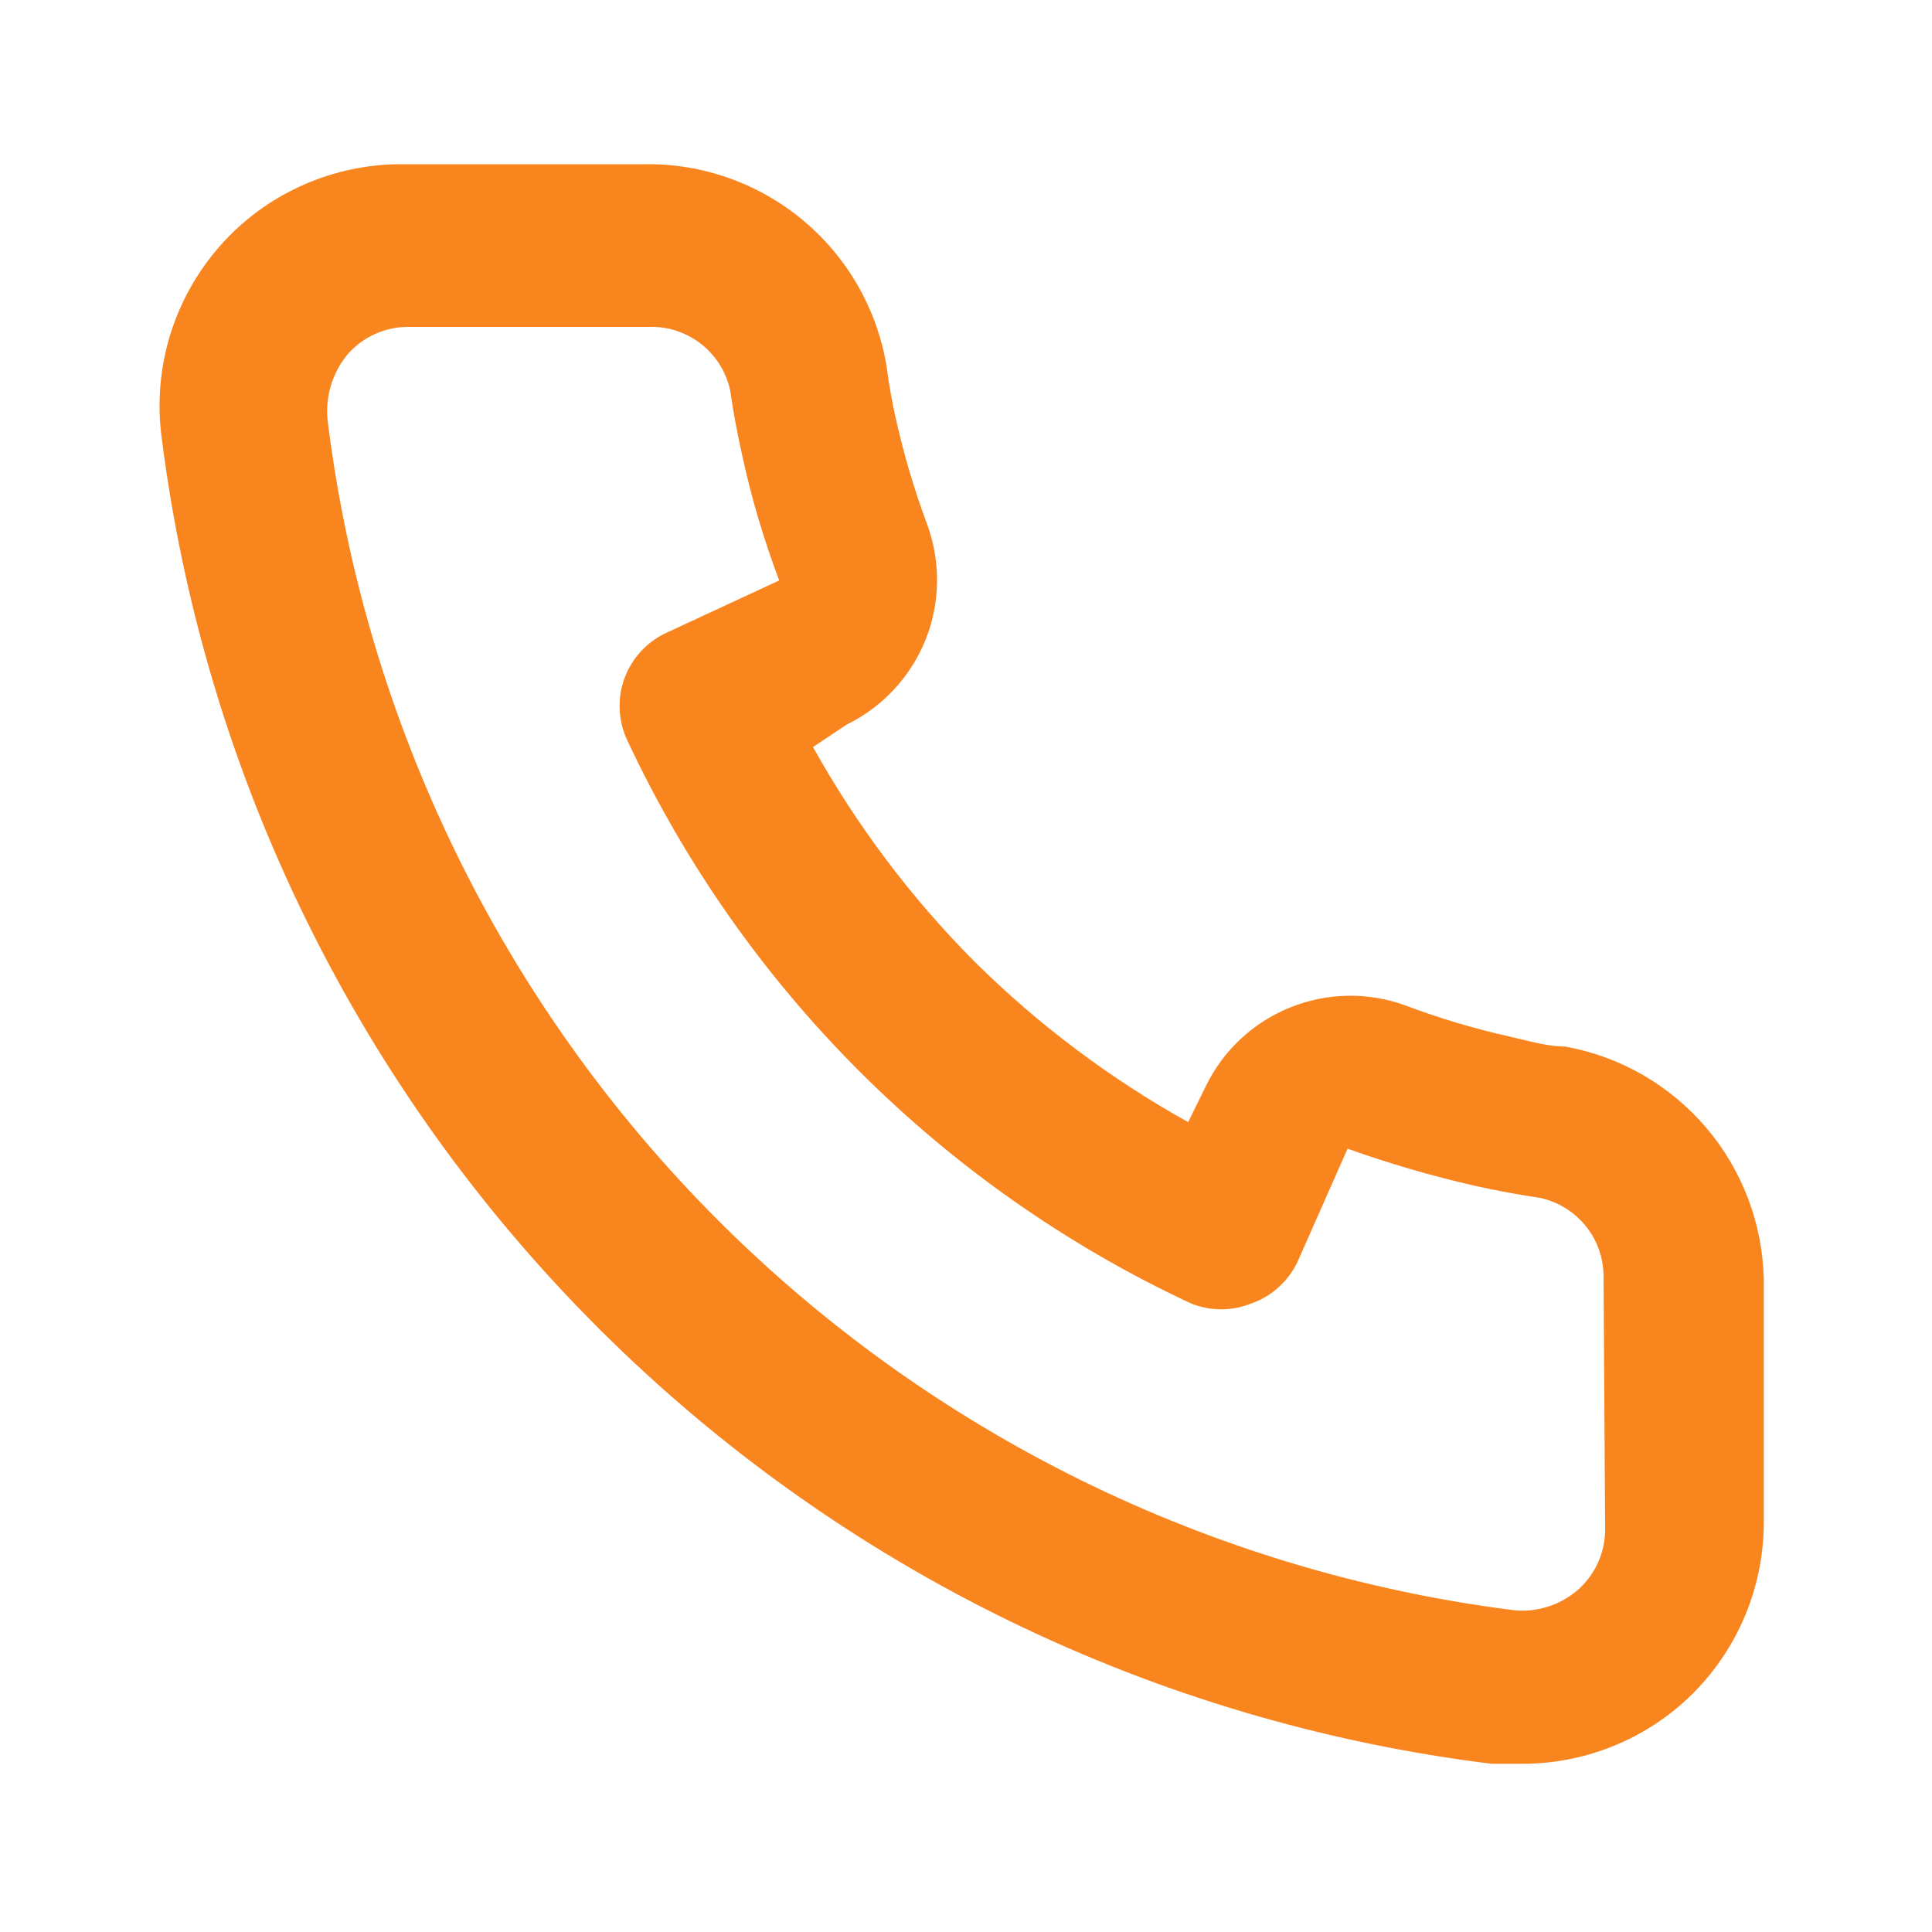
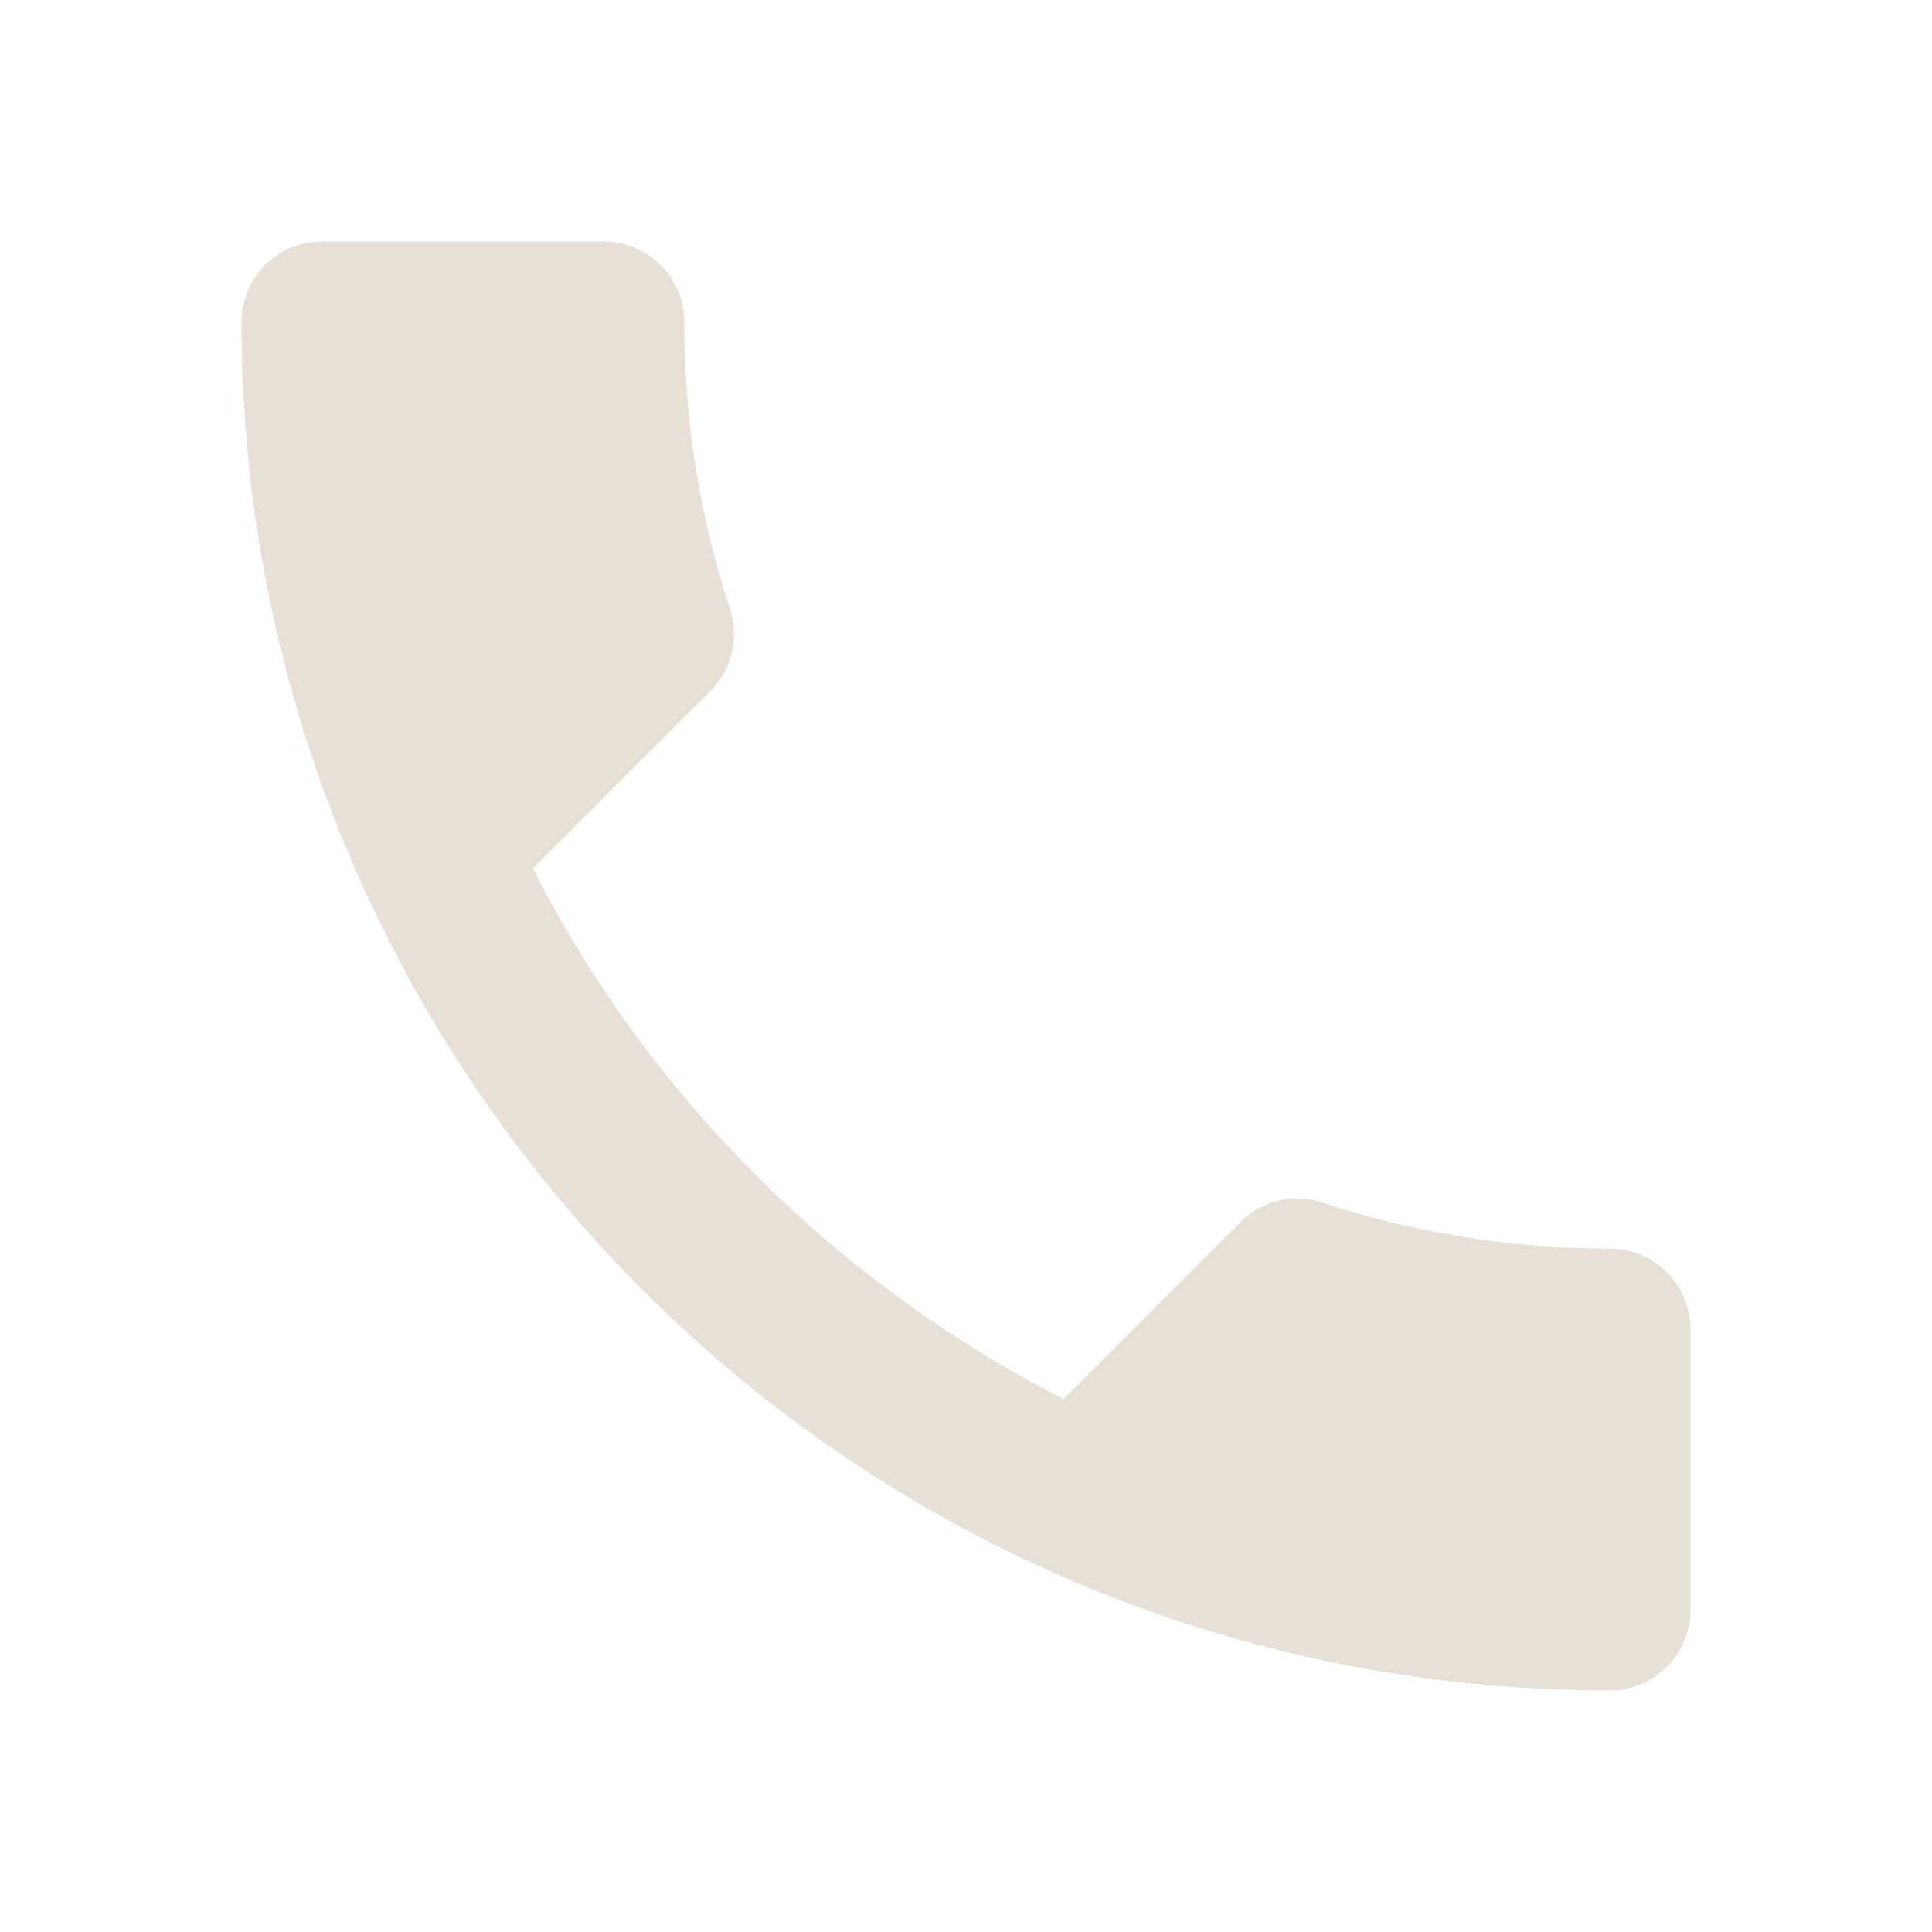
- <svg xmlns="http://www.w3.org/2000/svg" width="16" height="16" viewBox="0 0 16 16" fill="none">
-   <path d="M12.96 8.667C12.813 8.667 12.66 8.62 12.513 8.587C12.216 8.521 11.924 8.434 11.64 8.327C11.331 8.214 10.991 8.22 10.685 8.343C10.38 8.466 10.131 8.698 9.987 8.993L9.84 9.293C9.191 8.932 8.594 8.483 8.067 7.96C7.543 7.433 7.095 6.836 6.733 6.187L7.013 6C7.309 5.855 7.54 5.606 7.664 5.301C7.787 4.996 7.792 4.656 7.68 4.347C7.573 4.062 7.487 3.77 7.42 3.473C7.387 3.327 7.36 3.173 7.34 3.02C7.259 2.55 7.013 2.125 6.646 1.821C6.28 1.517 5.816 1.353 5.34 1.36H3.34C3.053 1.357 2.768 1.417 2.506 1.534C2.243 1.651 2.009 1.823 1.82 2.039C1.63 2.255 1.489 2.509 1.406 2.784C1.323 3.059 1.301 3.349 1.34 3.633C1.695 6.426 2.971 9.021 4.965 11.008C6.959 12.996 9.559 14.262 12.353 14.607H12.607C13.098 14.607 13.573 14.427 13.94 14.1C14.151 13.911 14.319 13.68 14.434 13.422C14.549 13.163 14.608 12.883 14.607 12.6V10.6C14.598 10.137 14.43 9.691 14.13 9.339C13.829 8.986 13.416 8.748 12.96 8.667ZM13.293 12.667C13.293 12.761 13.273 12.855 13.234 12.941C13.195 13.027 13.138 13.104 13.067 13.167C12.992 13.231 12.905 13.28 12.811 13.308C12.717 13.337 12.618 13.346 12.52 13.333C10.023 13.013 7.704 11.871 5.928 10.087C4.153 8.303 3.022 5.978 2.713 3.48C2.703 3.382 2.713 3.284 2.741 3.19C2.77 3.096 2.817 3.009 2.88 2.933C2.942 2.862 3.019 2.805 3.106 2.766C3.192 2.727 3.285 2.707 3.38 2.707H5.38C5.535 2.703 5.686 2.754 5.808 2.85C5.93 2.946 6.014 3.082 6.047 3.233C6.073 3.416 6.107 3.596 6.147 3.773C6.223 4.125 6.326 4.47 6.453 4.807L5.52 5.24C5.44 5.277 5.368 5.329 5.309 5.393C5.249 5.458 5.203 5.533 5.172 5.616C5.142 5.698 5.128 5.785 5.132 5.873C5.135 5.961 5.156 6.047 5.193 6.127C6.153 8.182 7.805 9.833 9.86 10.793C10.022 10.86 10.204 10.86 10.367 10.793C10.45 10.764 10.526 10.718 10.591 10.658C10.657 10.599 10.709 10.527 10.747 10.447L11.16 9.513C11.505 9.636 11.857 9.739 12.213 9.82C12.391 9.86 12.571 9.893 12.753 9.92C12.905 9.953 13.04 10.037 13.137 10.159C13.233 10.28 13.283 10.432 13.28 10.587L13.293 12.667Z" fill="#F9851F" />
+ <svg xmlns="http://www.w3.org/2000/svg" width="18" height="18" viewBox="0 0 18 18" fill="none">
+   <path d="M4.965 8.092C6.045 10.215 7.785 11.947 9.908 13.035L11.557 11.385C11.76 11.182 12.06 11.115 12.322 11.205C13.162 11.482 14.07 11.633 15 11.633C15.412 11.633 15.75 11.97 15.75 12.383V15C15.75 15.412 15.412 15.75 15 15.75C7.957 15.75 2.25 10.043 2.25 3C2.25 2.587 2.587 2.25 3 2.25H5.625C6.037 2.25 6.375 2.587 6.375 3C6.375 3.938 6.525 4.838 6.803 5.678C6.885 5.94 6.825 6.232 6.615 6.442L4.965 8.092Z" fill="#E6E0D7" />
</svg>
